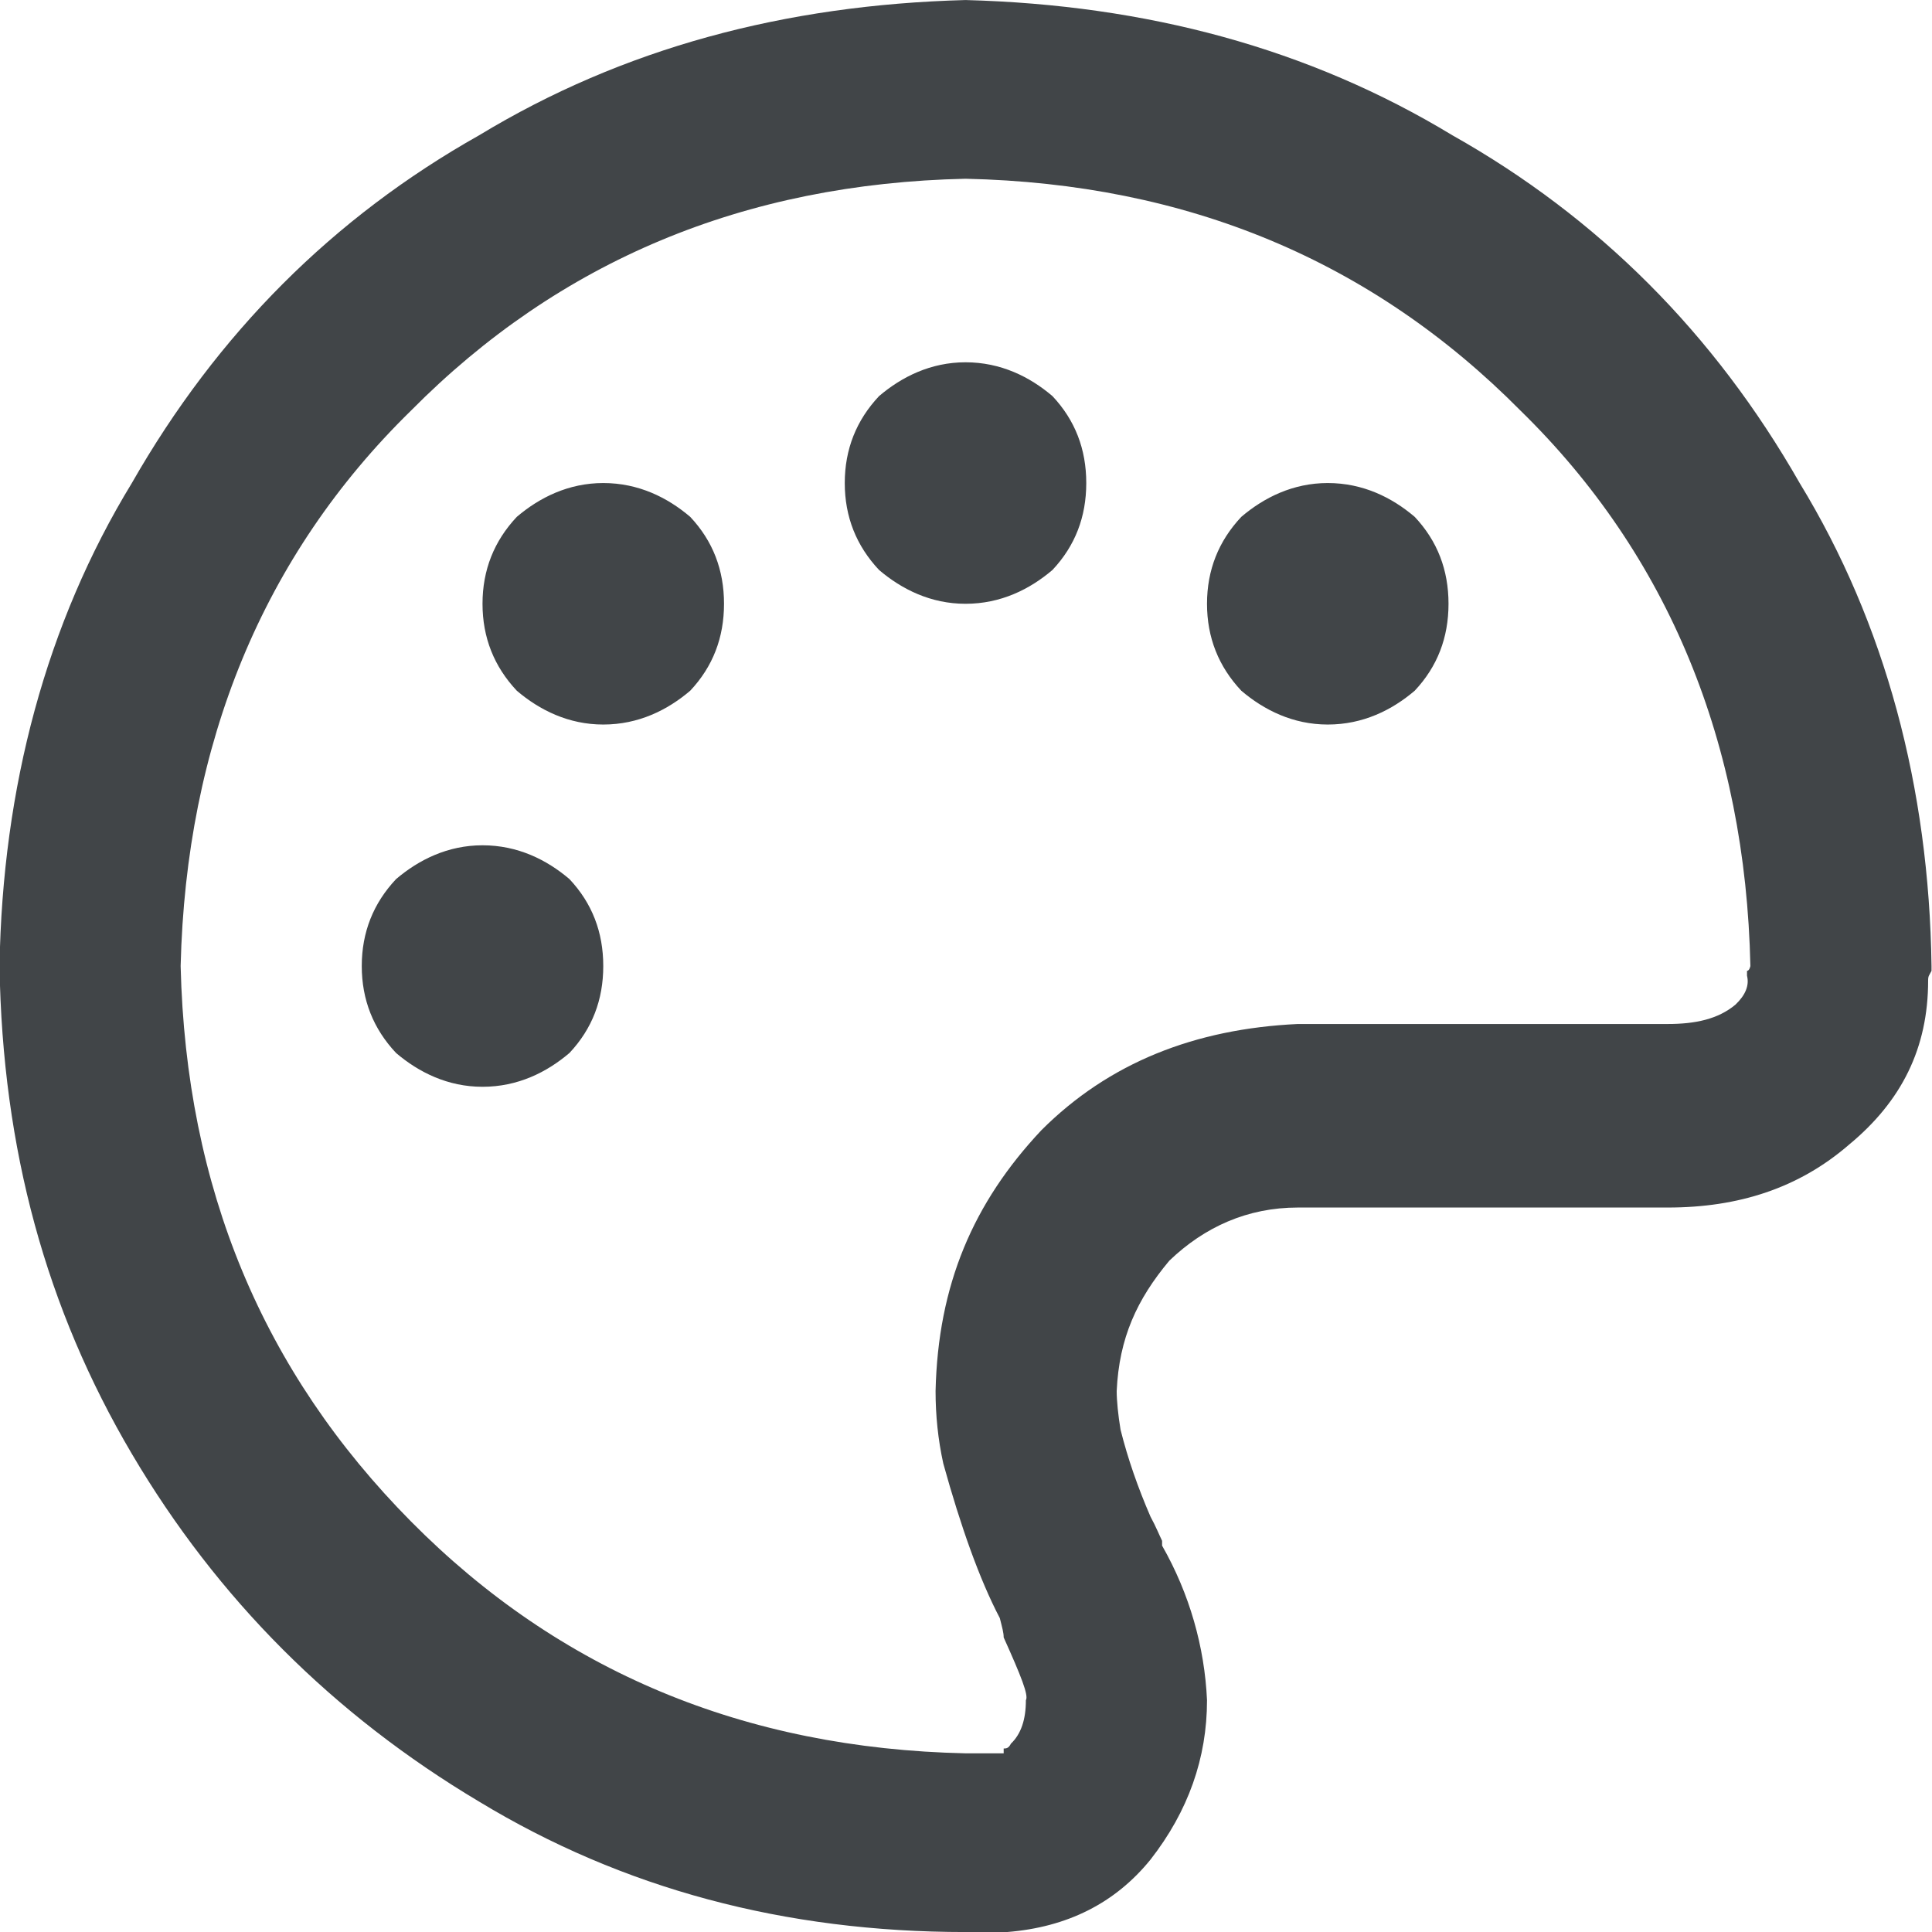
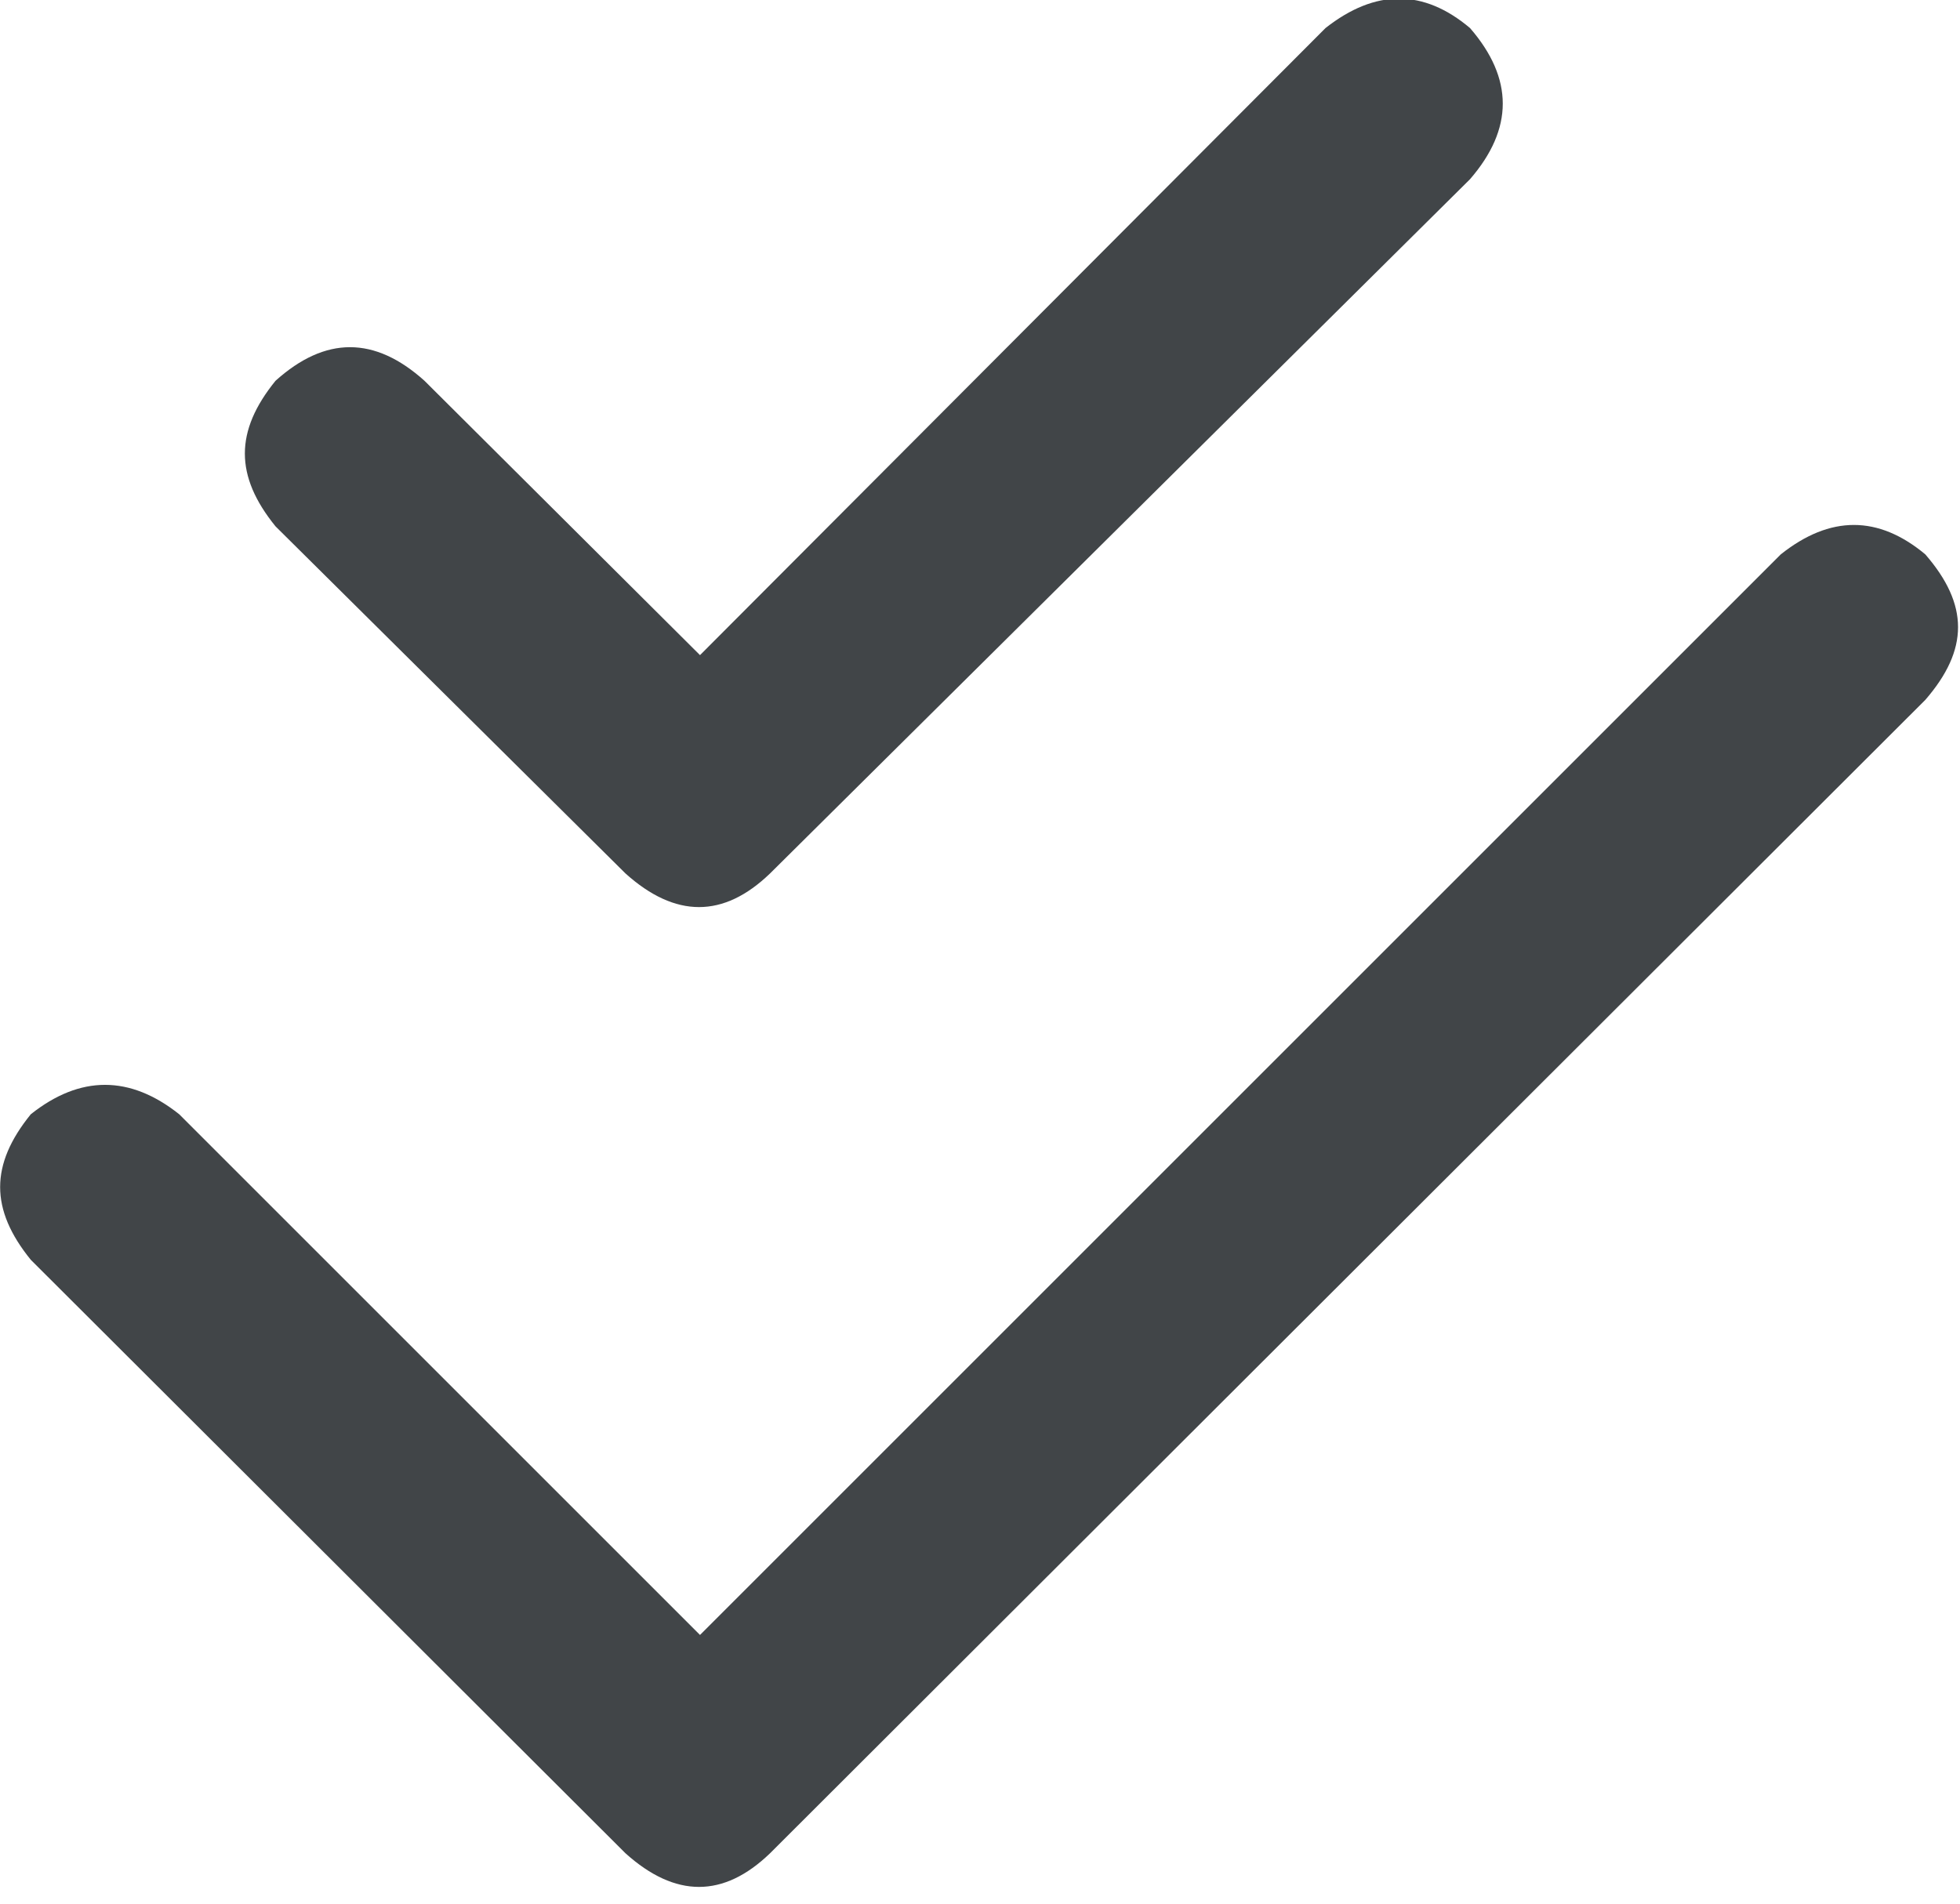
- <svg xmlns="http://www.w3.org/2000/svg" width="100%" height="100%" viewBox="0 0 40 40" version="1.1" xml:space="preserve" style="fill-rule:evenodd;clip-rule:evenodd;stroke-linejoin:round;stroke-miterlimit:2;">
-   <g transform="matrix(1,0,0,1,-3502.54,-19928.2)">
-     <g transform="matrix(1,0,0,1,2160,19093.5)">
-       <g transform="matrix(1,0,0,1,-2160,-19093.5)">
-         <path d="M3515.03,19948.2C3515.03,19948.9 3514.8,19949.5 3514.33,19950C3513.86,19950.4 3513.26,19950.7 3512.53,19950.7C3511.81,19950.7 3511.21,19950.4 3510.74,19950C3510.27,19949.5 3510.03,19948.9 3510.03,19948.2C3510.03,19947.5 3510.27,19946.9 3510.74,19946.4C3511.21,19946 3511.81,19945.7 3512.53,19945.7C3513.26,19945.7 3513.86,19946 3514.33,19946.4C3514.8,19946.9 3515.03,19947.5 3515.03,19948.2ZM3512.53,19940.7C3512.53,19940 3512.77,19939.4 3513.24,19938.9C3513.71,19938.5 3514.31,19938.2 3515.03,19938.2C3515.76,19938.2 3516.36,19938.5 3516.83,19938.9C3517.3,19939.4 3517.53,19940 3517.53,19940.7C3517.53,19941.4 3517.3,19942 3516.83,19942.5C3516.36,19942.9 3515.76,19943.2 3515.03,19943.2C3514.31,19943.2 3513.71,19942.9 3513.24,19942.5C3512.77,19942 3512.53,19941.4 3512.53,19940.7ZM3525.03,19938.2C3525.03,19938.9 3524.8,19939.5 3524.33,19940C3523.86,19940.4 3523.26,19940.7 3522.53,19940.7C3521.81,19940.7 3521.21,19940.4 3520.74,19940C3520.27,19939.5 3520.03,19938.9 3520.03,19938.2C3520.03,19937.5 3520.27,19936.9 3520.74,19936.4C3521.21,19936 3521.81,19935.7 3522.53,19935.7C3523.26,19935.7 3523.86,19936 3524.33,19936.4C3524.8,19936.9 3525.03,19937.5 3525.03,19938.2ZM3527.53,19940.7C3527.53,19940 3527.77,19939.4 3528.24,19938.9C3528.71,19938.5 3529.31,19938.2 3530.03,19938.2C3530.76,19938.2 3531.36,19938.5 3531.83,19938.9C3532.3,19939.4 3532.53,19940 3532.53,19940.7C3532.53,19941.4 3532.3,19942 3531.83,19942.5C3531.36,19942.9 3530.76,19943.2 3530.03,19943.2C3529.31,19943.2 3528.71,19942.9 3528.24,19942.5C3527.77,19942 3527.53,19941.4 3527.53,19940.7ZM3537.07,19953.2L3529.41,19953.2C3528.37,19953.2 3527.48,19953.6 3526.75,19954.3C3526.08,19955.1 3525.71,19955.9 3525.66,19957C3525.66,19957.2 3525.69,19957.5 3525.74,19957.8C3525.89,19958.4 3526.1,19959 3526.36,19959.6C3526.47,19959.8 3526.55,19960 3526.6,19960.1L3526.6,19960.2C3527.17,19961.2 3527.48,19962.3 3527.53,19963.4C3527.53,19964.6 3527.14,19965.7 3526.36,19966.7C3525.63,19967.6 3524.64,19968.1 3523.39,19968.2L3522.53,19968.2C3518.78,19968.2 3515.43,19967.3 3512.46,19965.5C3509.44,19963.7 3507.04,19961.3 3505.27,19958.3C3503.5,19955.3 3502.59,19952 3502.53,19948.2C3502.59,19944.5 3503.5,19941.1 3505.27,19938.2C3507.04,19935.1 3509.44,19932.7 3512.46,19931C3515.43,19929.2 3518.78,19928.3 3522.53,19928.2C3526.28,19928.3 3529.64,19929.2 3532.61,19931C3535.63,19932.7 3538.03,19935.1 3539.8,19938.2C3541.57,19941.1 3542.48,19944.5 3542.53,19948.2L3542.53,19948.3C3542.48,19948.4 3542.46,19948.4 3542.46,19948.5C3542.46,19949.9 3541.91,19951 3540.82,19951.9C3539.78,19952.8 3538.53,19953.2 3537.07,19953.2L3537.07,19953.2ZM3538.71,19948.4L3538.71,19948.3C3538.76,19948.3 3538.78,19948.2 3538.78,19948.2C3538.68,19943.6 3537.09,19939.7 3534.02,19936.7C3530.95,19933.6 3527.12,19932 3522.53,19931.9C3517.95,19932 3514.12,19933.6 3511.05,19936.7C3507.98,19939.7 3506.39,19943.6 3506.28,19948.2C3506.39,19952.8 3507.98,19956.6 3511.05,19959.7C3514.12,19962.8 3517.95,19964.4 3522.53,19964.5L3523.32,19964.5L3523.32,19964.4C3523.37,19964.4 3523.42,19964.4 3523.47,19964.3C3523.68,19964.1 3523.78,19963.8 3523.78,19963.4C3523.84,19963.3 3523.68,19962.9 3523.32,19962.1C3523.32,19962 3523.29,19961.9 3523.24,19961.7C3522.82,19960.9 3522.43,19959.8 3522.07,19958.5C3521.96,19958 3521.91,19957.5 3521.91,19957C3521.96,19954.8 3522.69,19953.1 3524.1,19951.6C3525.5,19950.2 3527.28,19949.5 3529.41,19949.4L3537.07,19949.4C3537.64,19949.4 3538.11,19949.3 3538.47,19949C3538.68,19948.8 3538.76,19948.6 3538.71,19948.4Z" style="fill:rgb(65,69,72);fill-rule:nonzero;" />
+ <svg xmlns="http://www.w3.org/2000/svg" width="100%" height="100%" viewBox="0 0 35 34" version="1.1" xml:space="preserve" style="fill-rule:evenodd;clip-rule:evenodd;stroke-linejoin:round;stroke-miterlimit:2;">
+   <g transform="matrix(1,0,0,1,-7822.71,-19482.2)">
+     <g transform="matrix(1,0,0,1,6480,19093.5)">
+       <g transform="matrix(1,0,0,1,-6520,-19133.5)">
+         <path d="M7876.46,19537.8C7875.63,19538.6 7874.77,19538.6 7873.88,19537.8L7867.63,19531.6C7866.9,19530.7 7866.9,19529.9 7867.63,19529C7868.52,19528.2 7869.4,19528.2 7870.29,19529L7875.21,19533.9L7886.38,19522.7C7887.27,19522 7888.13,19522 7888.96,19522.7C7889.74,19523.6 7889.74,19524.5 7888.96,19525.4L7876.46,19537.8ZM7876.46,19555.3C7875.63,19556.1 7874.77,19556.1 7873.88,19555.3L7863.26,19544.7C7862.53,19543.8 7862.53,19543 7863.26,19542.1C7864.14,19541.4 7865.03,19541.4 7865.91,19542.1L7875.21,19551.4L7894.51,19532.1C7895.39,19531.4 7896.25,19531.4 7897.09,19532.1C7897.87,19533 7897.87,19533.8 7897.09,19534.7L7876.46,19555.3Z" style="fill:rgb(65,69,72);fill-rule:nonzero;" />
      </g>
    </g>
  </g>
</svg>
